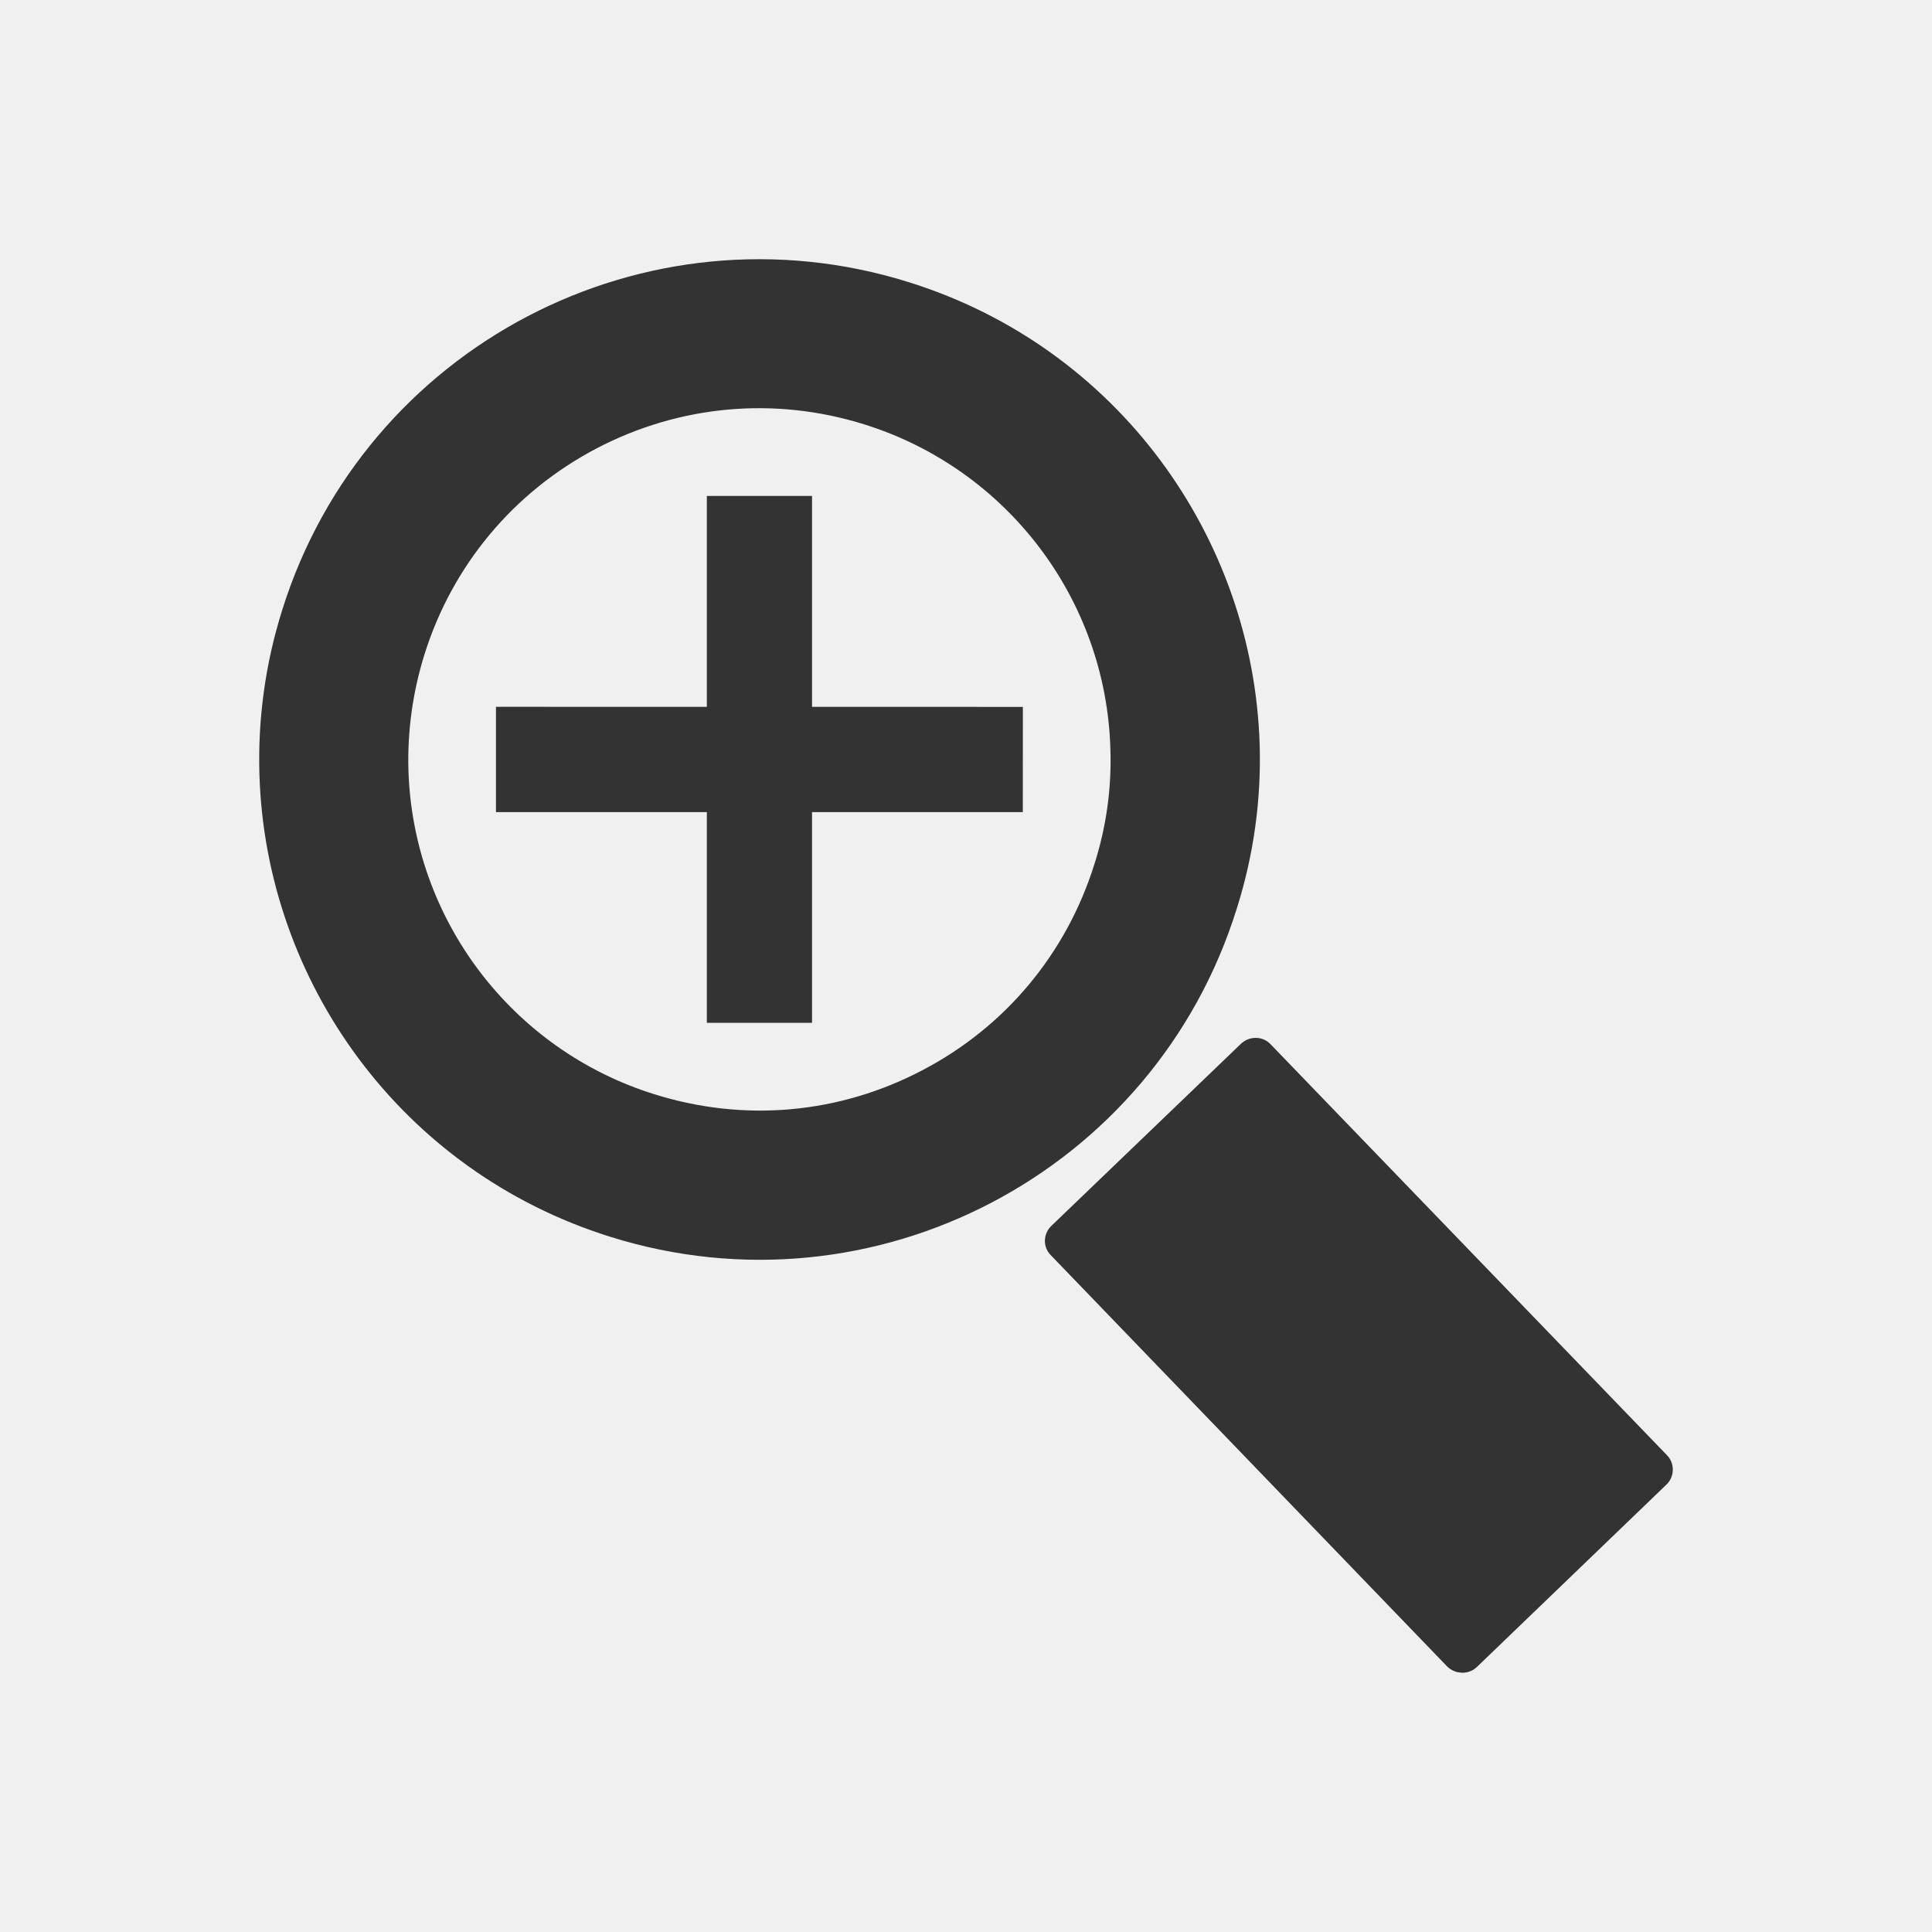
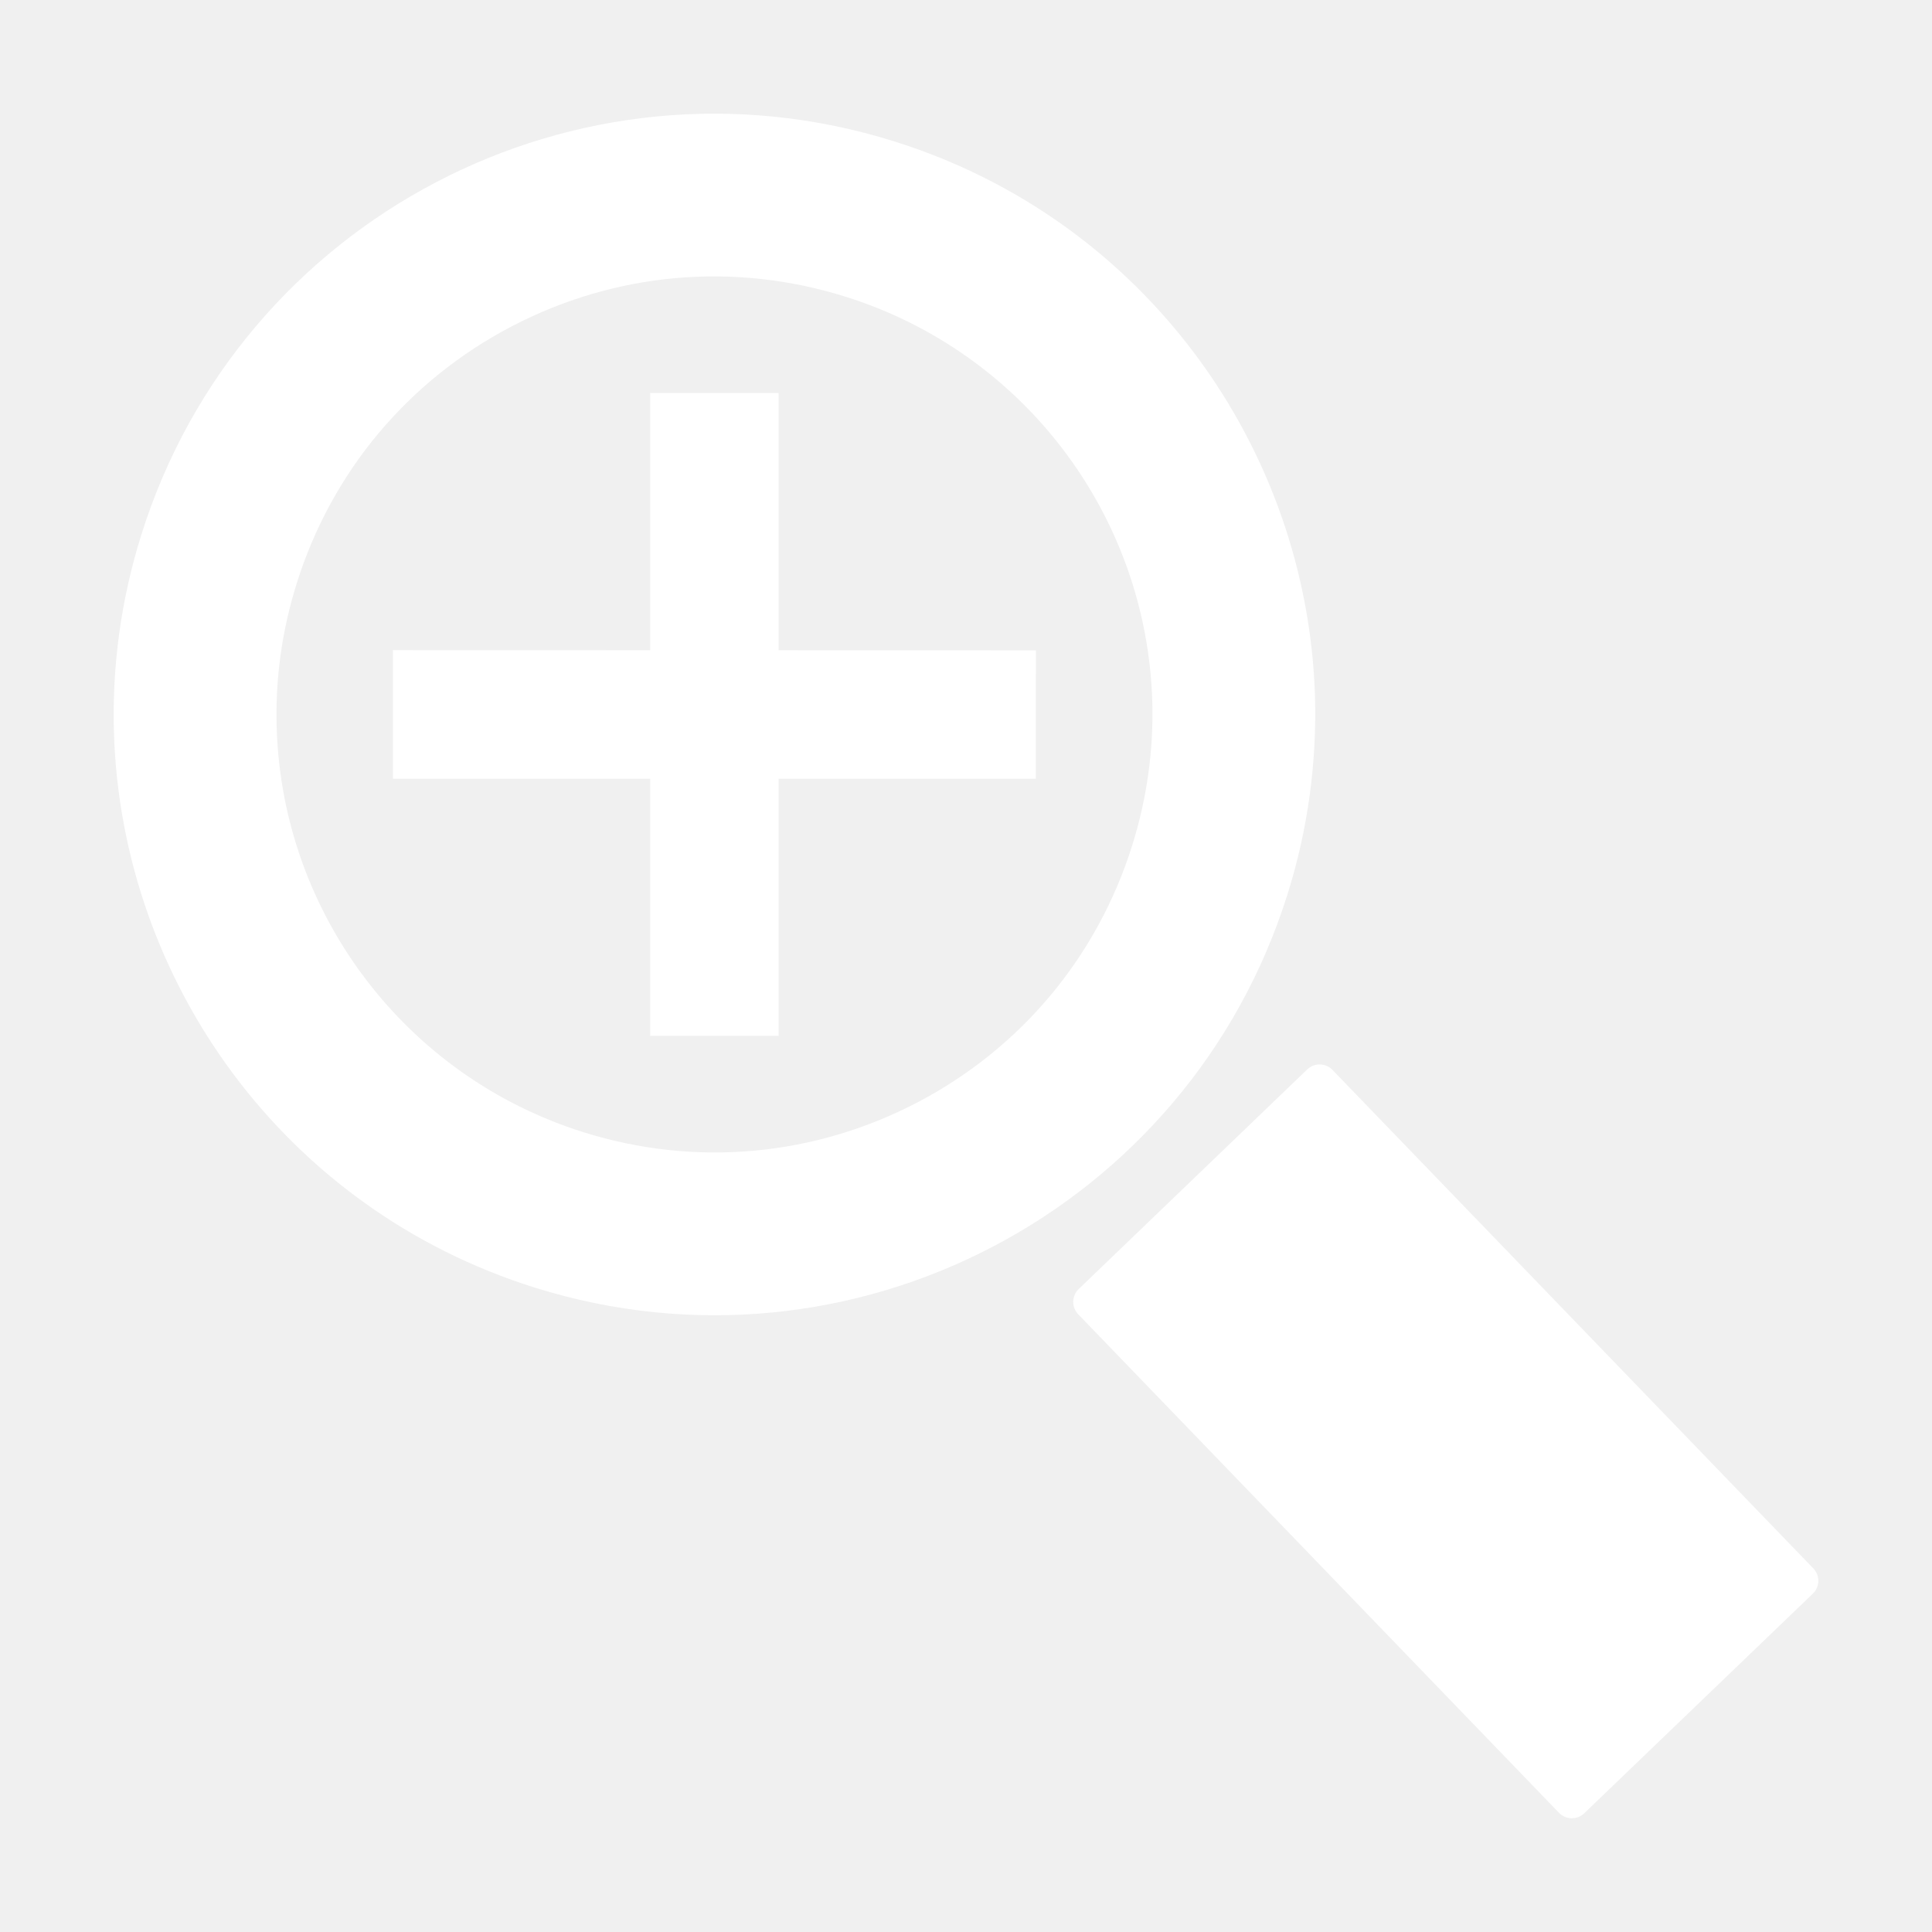
- <svg xmlns="http://www.w3.org/2000/svg" version="1.1" id="Ebene_1" x="0px" y="0px" width="123.004px" height="123px" viewBox="0 0 123.004 123" enable-background="new 0 0 123.004 123" xml:space="preserve">
+ <svg xmlns="http://www.w3.org/2000/svg" version="1.1" id="Ebene_1" x="0px" y="0px" width="123.004px" height="122.999px" viewBox="0 0 123.004 122.999" enable-background="new 0 0 123.004 122.999" xml:space="preserve">
  <g>
    <g>
      <g>
        <g>
-           <path fill="#333333" d="M93.675,105.778c-0.32,0.305-0.85,0.29-1.183-0.03L67.271,79.577c-0.336-0.32-0.323-0.849,0.012-1.169      l12.082-11.604c0.336-0.306,0.866-0.306,1.17,0.029l25.246,26.172c0.306,0.32,0.292,0.848-0.029,1.152L93.675,105.778z" />
-           <path fill="none" stroke="#333333" stroke-miterlimit="10" d="M93.675,105.778c-0.32,0.305-0.85,0.29-1.183-0.03L67.271,79.577      c-0.336-0.32-0.323-0.849,0.012-1.169l12.082-11.604c0.336-0.306,0.866-0.306,1.17,0.029l25.246,26.172      c0.306,0.32,0.292,0.848-0.029,1.152L93.675,105.778z" />
+           <path fill="#FFFFFF" d="M100.862,115.446c-0.45,0.433-1.173,0.418-1.606-0.031L68.645,83.674      c-0.434-0.449-0.42-1.171,0.03-1.604l14.552-13.984c0.45-0.434,1.173-0.419,1.606,0.03l30.616,31.741      c0.434,0.449,0.42,1.171-0.03,1.604L100.862,115.446z" />
        </g>
      </g>
    </g>
    <g>
-       <path fill="#333333" stroke="#333333" stroke-miterlimit="10" d="M17.016,49.284c-0.101-3.396,0.349-6.869,1.427-10.293    c5.169-16.519,22.747-25.721,39.27-20.548c13.099,4.091,21.582,15.99,21.986,28.973c0.102,3.399-0.354,6.872-1.439,10.294    c-5.153,16.525-22.745,25.738-39.267,20.552C25.895,74.158,17.405,62.269,17.016,49.284 M25.503,49.034    c0.293,9.723,6.729,18.223,16.027,21.115c5.824,1.825,12.004,1.28,17.417-1.563c5.397-2.816,9.378-7.585,11.204-13.41    c0.782-2.447,1.13-4.976,1.043-7.51c-0.276-9.725-6.72-18.217-16.017-21.124c-5.824-1.823-12.009-1.266-17.421,1.56    c-5.401,2.834-9.391,7.603-11.213,13.427v0C25.782,43.972,25.433,46.501,25.503,49.034L25.503,49.034z" />
+       <path fill="#FFFFFF" d="M7.254,46.625c-0.122-4.141,0.428-8.382,1.739-12.561c6.306-20.152,27.758-31.381,47.916-25.07    c15.97,4.993,26.335,19.506,26.812,35.352c0.117,4.144-0.43,8.38-1.741,12.561c-6.308,20.154-27.761,31.385-47.914,25.076    C18.093,76.981,7.728,62.468,7.254,46.625 M17.615,46.317c0.353,11.866,8.21,22.225,19.547,25.772    c7.101,2.226,14.649,1.542,21.248-1.902c6.593-3.456,11.455-9.273,13.679-16.379c0.934-2.986,1.363-6.067,1.273-9.154    c-0.358-11.868-8.212-22.225-19.552-25.771c-7.106-2.223-14.651-1.544-21.246,1.903c-6.6,3.456-11.457,9.271-13.68,16.374v0.003    C17.948,40.146,17.522,43.231,17.615,46.317L17.615,46.317z" />
    </g>
  </g>
  <g>
-     <polygon fill="#333333" points="65.119,51.705 31.577,51.704 31.577,45.001 65.123,45.005  " />
-     <rect x="45.003" y="31.575" fill="#333333" width="6.697" height="33.545" />
+     <polygon fill="#FFFFFF" points="65.949,49.581 25.019,49.58 25.017,41.393 65.952,41.404  " />
+     <rect x="41.395" y="25.021" fill="#FFFFFF" width="8.176" height="40.93" />
  </g>
</svg>
